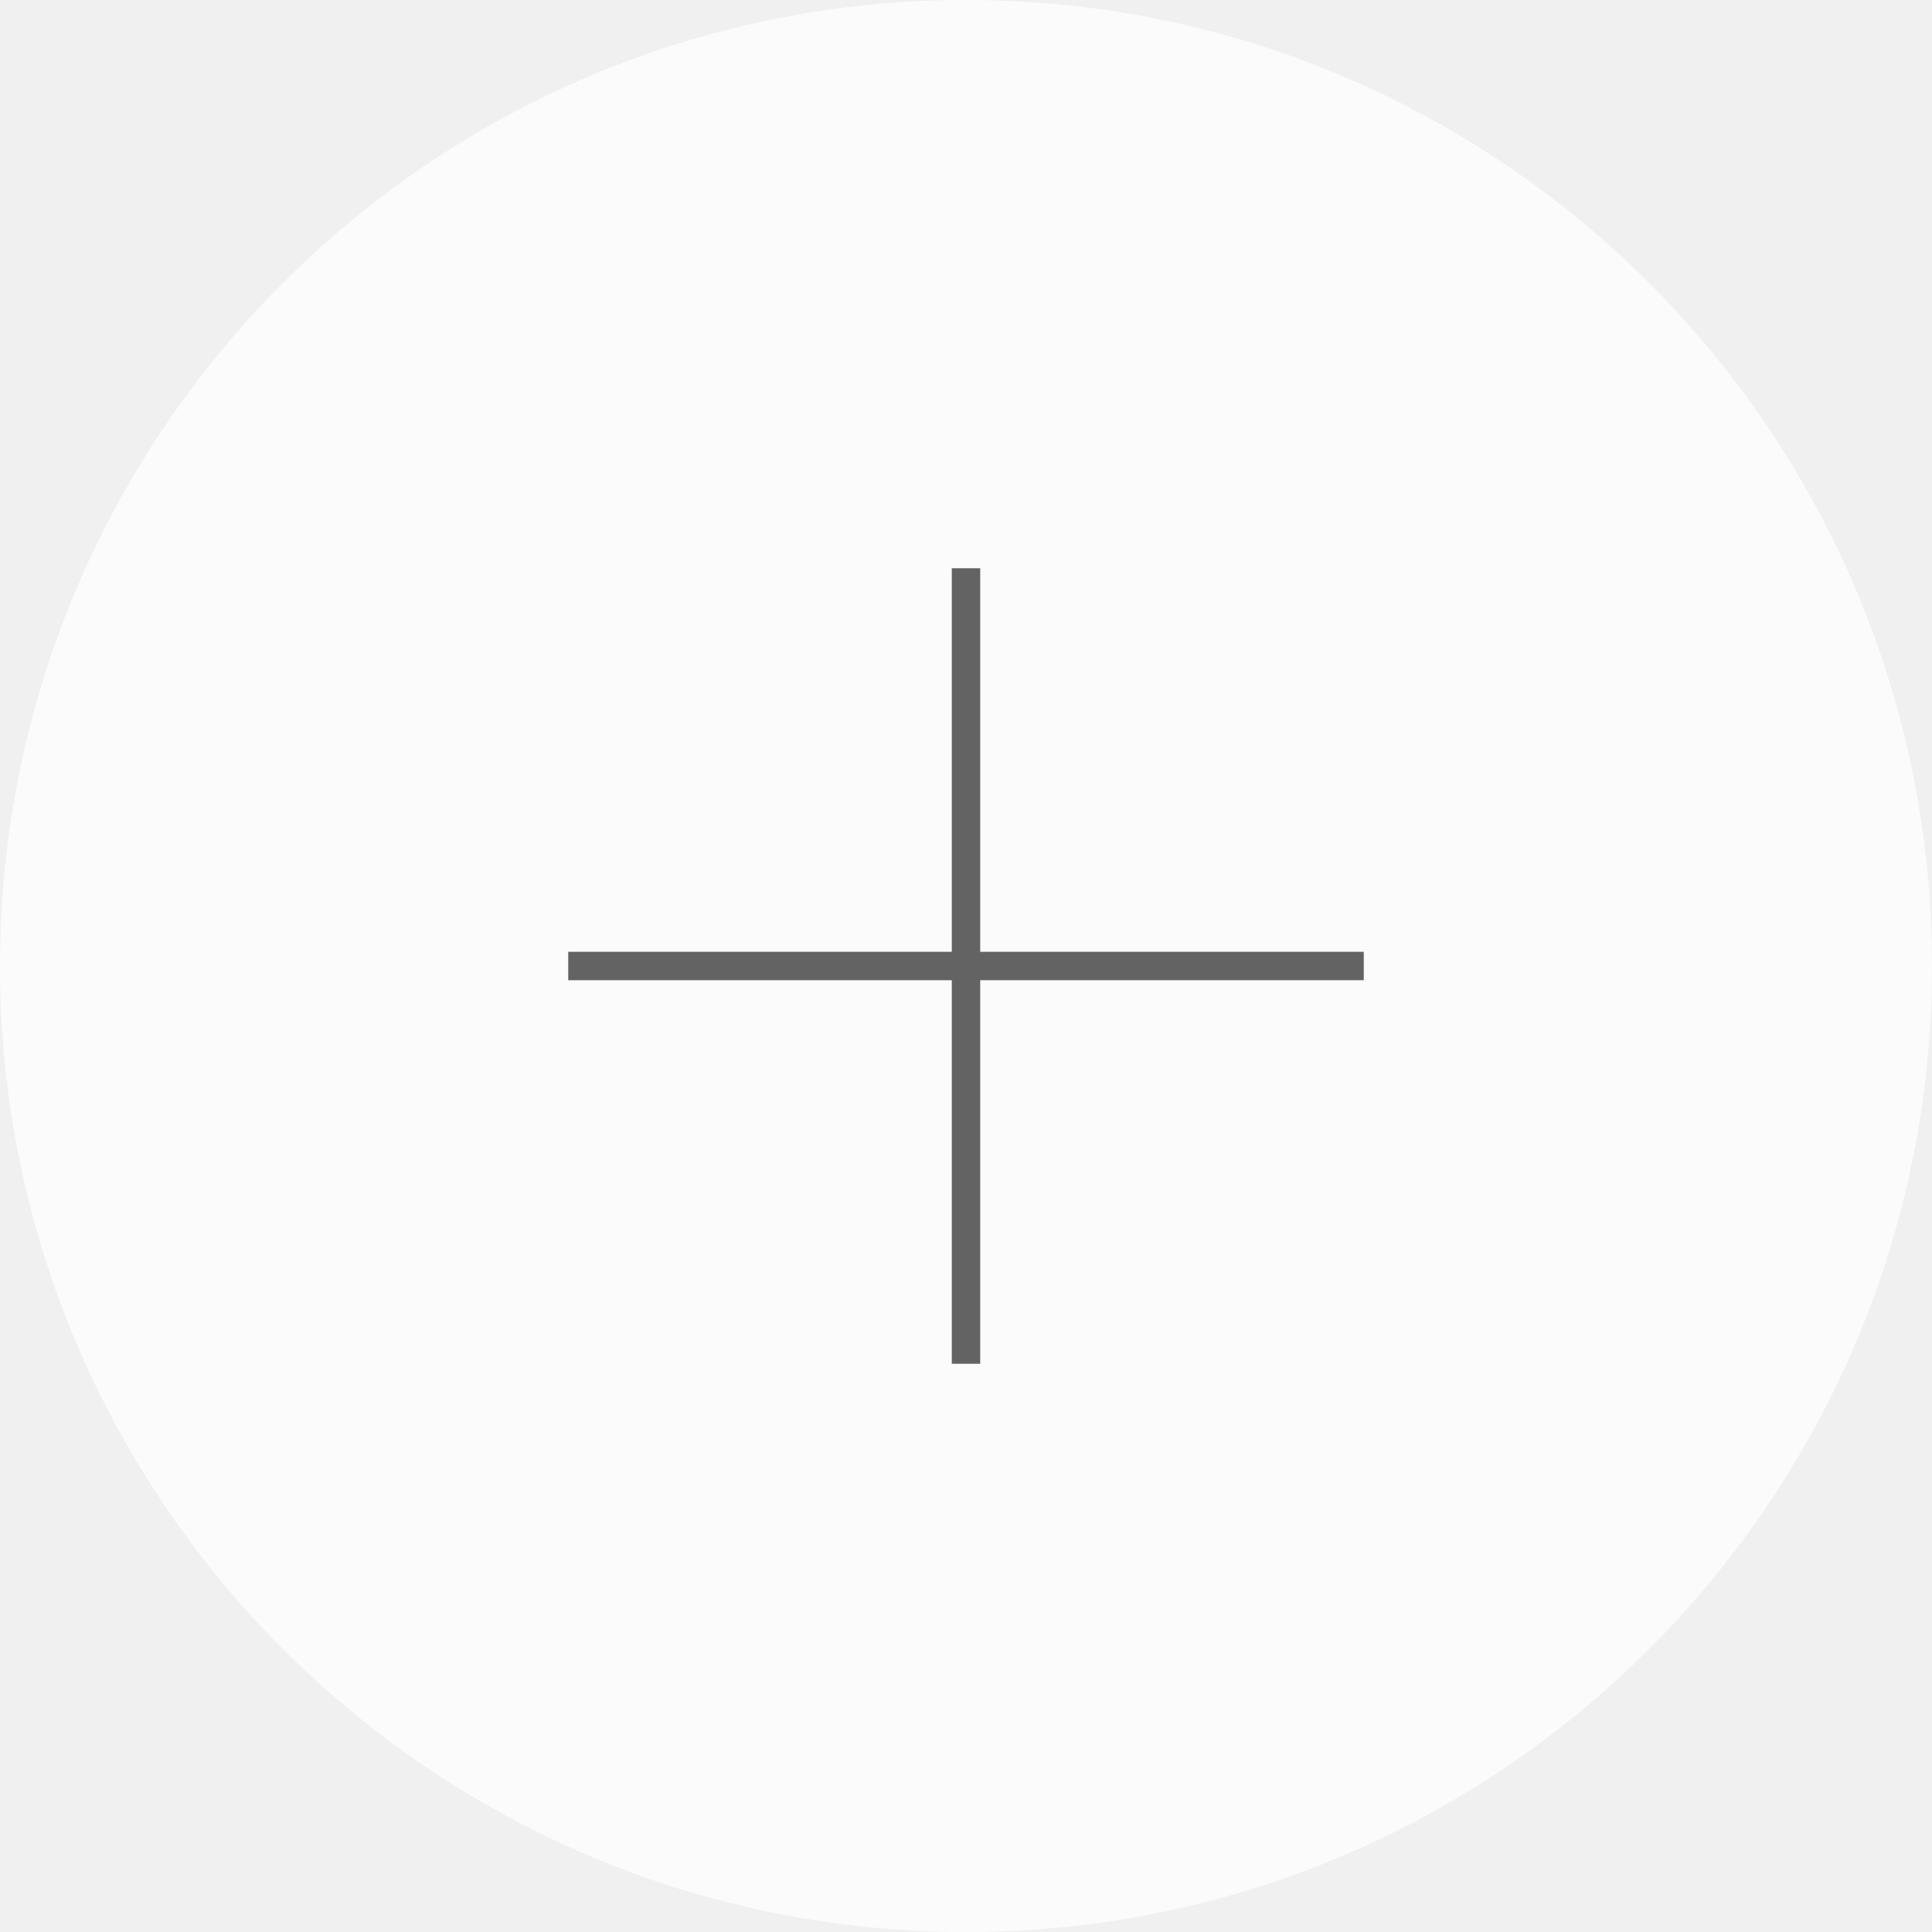
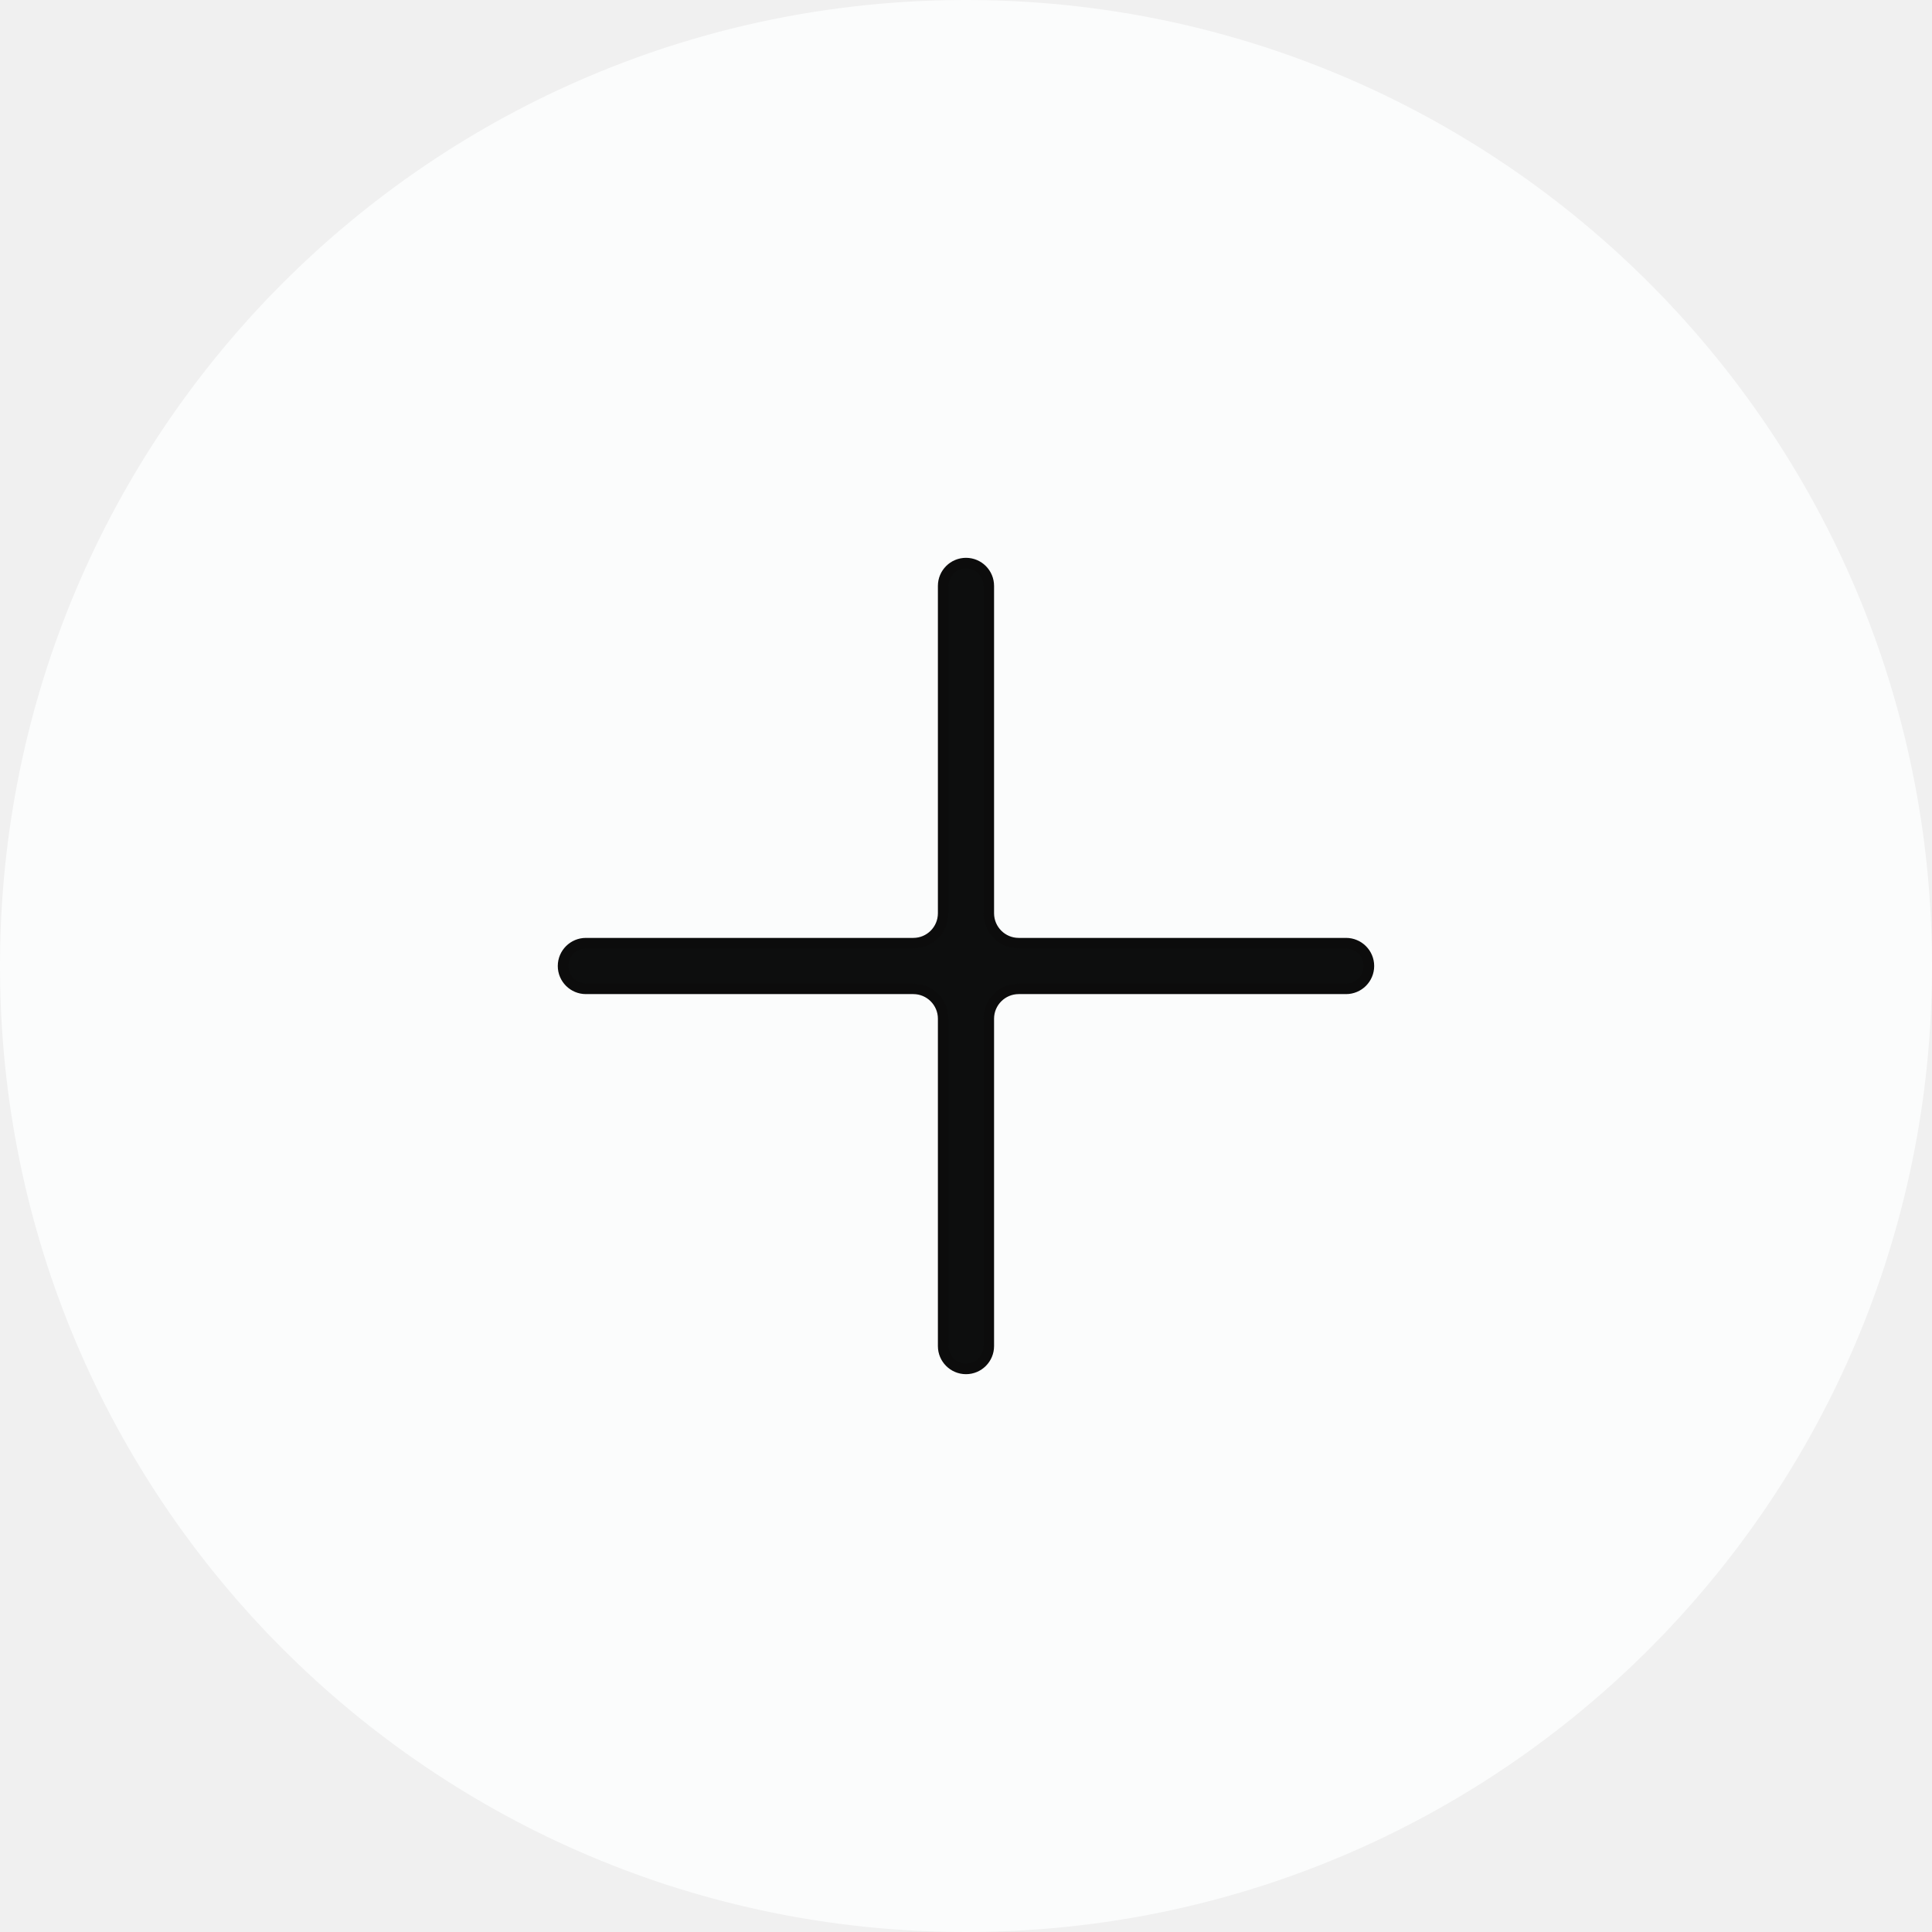
- <svg xmlns="http://www.w3.org/2000/svg" width="68" height="68" viewBox="0 0 68 68" fill="none">
-   <rect width="68" height="68" rx="34" fill="#FBFBFB" />
-   <path d="M20 34L48 34" stroke="#636363" />
-   <path d="M34 48L34 20" stroke="#636363" />
+ <svg xmlns="http://www.w3.org/2000/svg" width="55" height="55" viewBox="0 0 55 55" fill="none">
+   <g clip-path="url(#clip0_866_65)">
+     <path d="M27.5 0C42.69 0 55 12.31 55 27.5C55 42.69 42.69 55 27.5 55C12.31 55 0 42.69 0 27.5C0 12.31 12.31 0 27.5 0Z" fill="#FBFCFC" />
+     <path d="M27.5 16.03C27.859 16.03 28.149 16.321 28.149 16.68V26C28.15 26.47 28.531 26.85 29 26.85H38.319C38.678 26.85 38.97 27.141 38.97 27.5C38.97 27.859 38.678 28.15 38.319 28.15H29C28.531 28.15 28.149 28.531 28.149 29V38.32C28.149 38.678 27.859 38.97 27.5 38.97C27.141 38.97 26.85 38.679 26.85 38.32V29C26.85 28.531 26.469 28.15 26 28.15H16.68C16.321 28.15 16.029 27.859 16.029 27.5C16.029 27.141 16.321 26.85 16.68 26.85H26C26.469 26.85 26.849 26.47 26.85 26V16.68C26.85 16.321 27.141 16.03 27.5 16.03Z" fill="#0D0E0E" stroke="#0C0C0C" stroke-width="0.3" />
+   </g>
+   <defs>
+     <clipPath id="clip0_866_65">
+       <rect width="55" height="55" fill="white" />
+     </clipPath>
+   </defs>
</svg>
